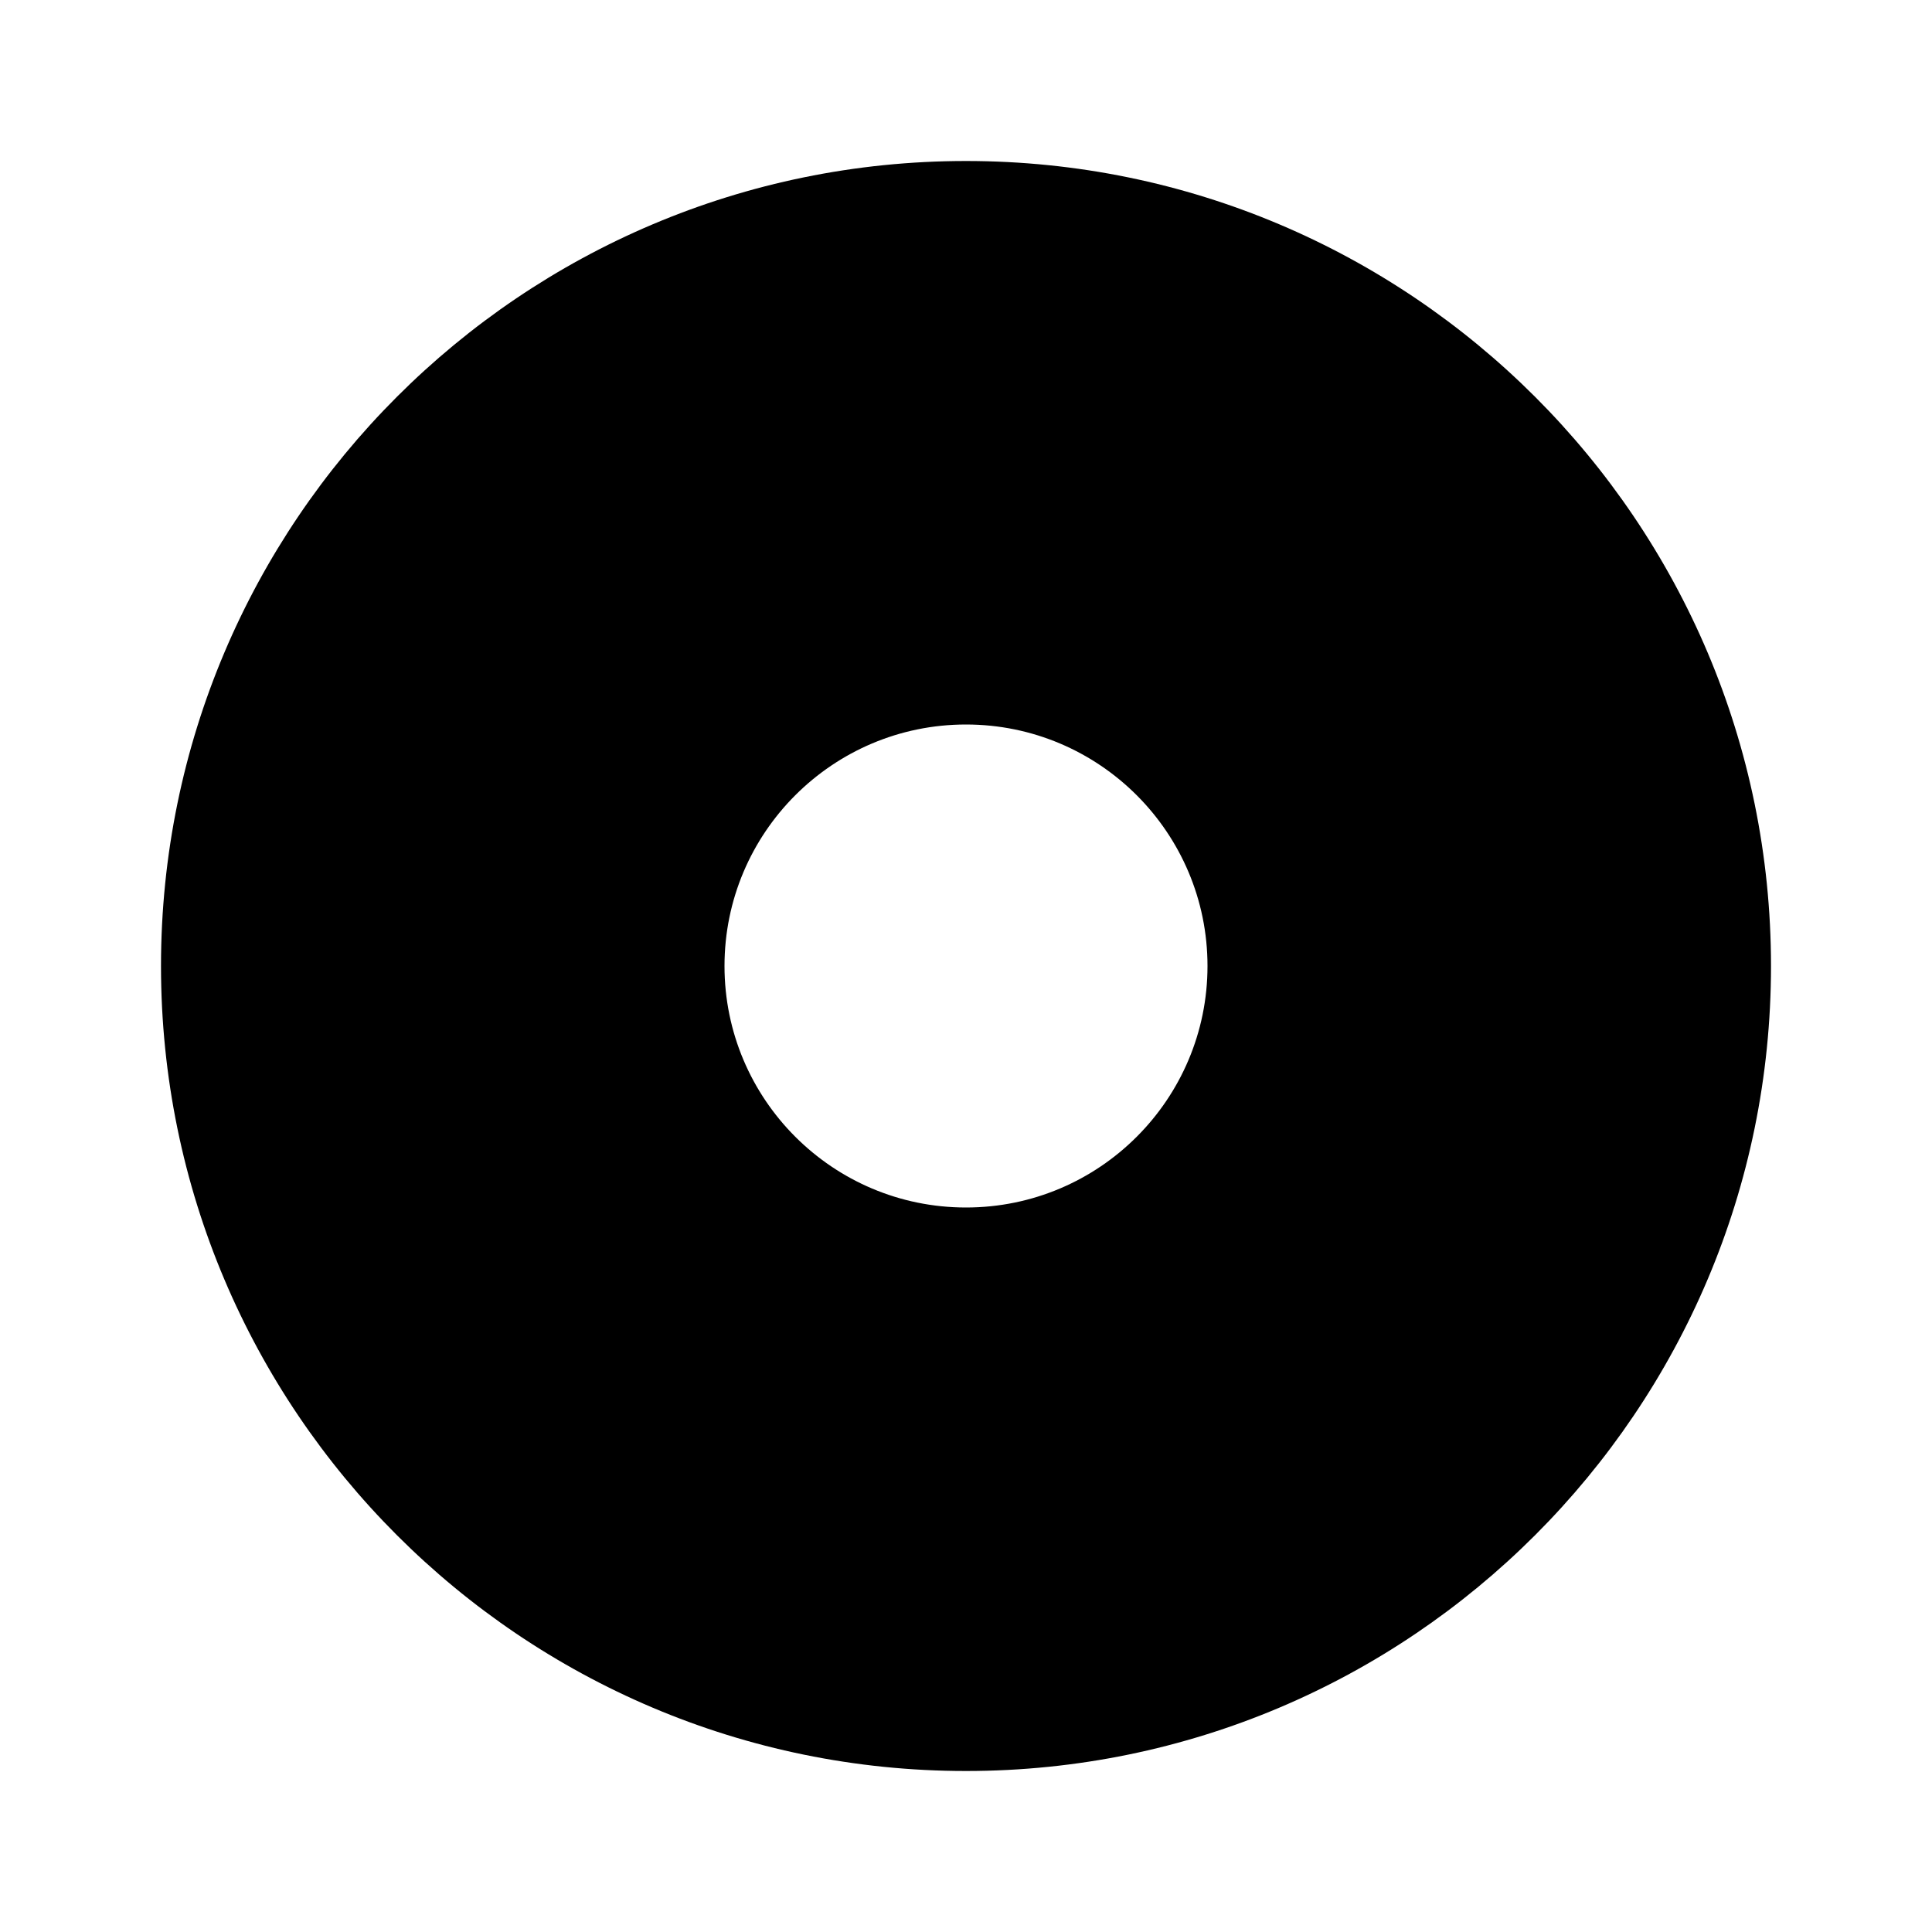
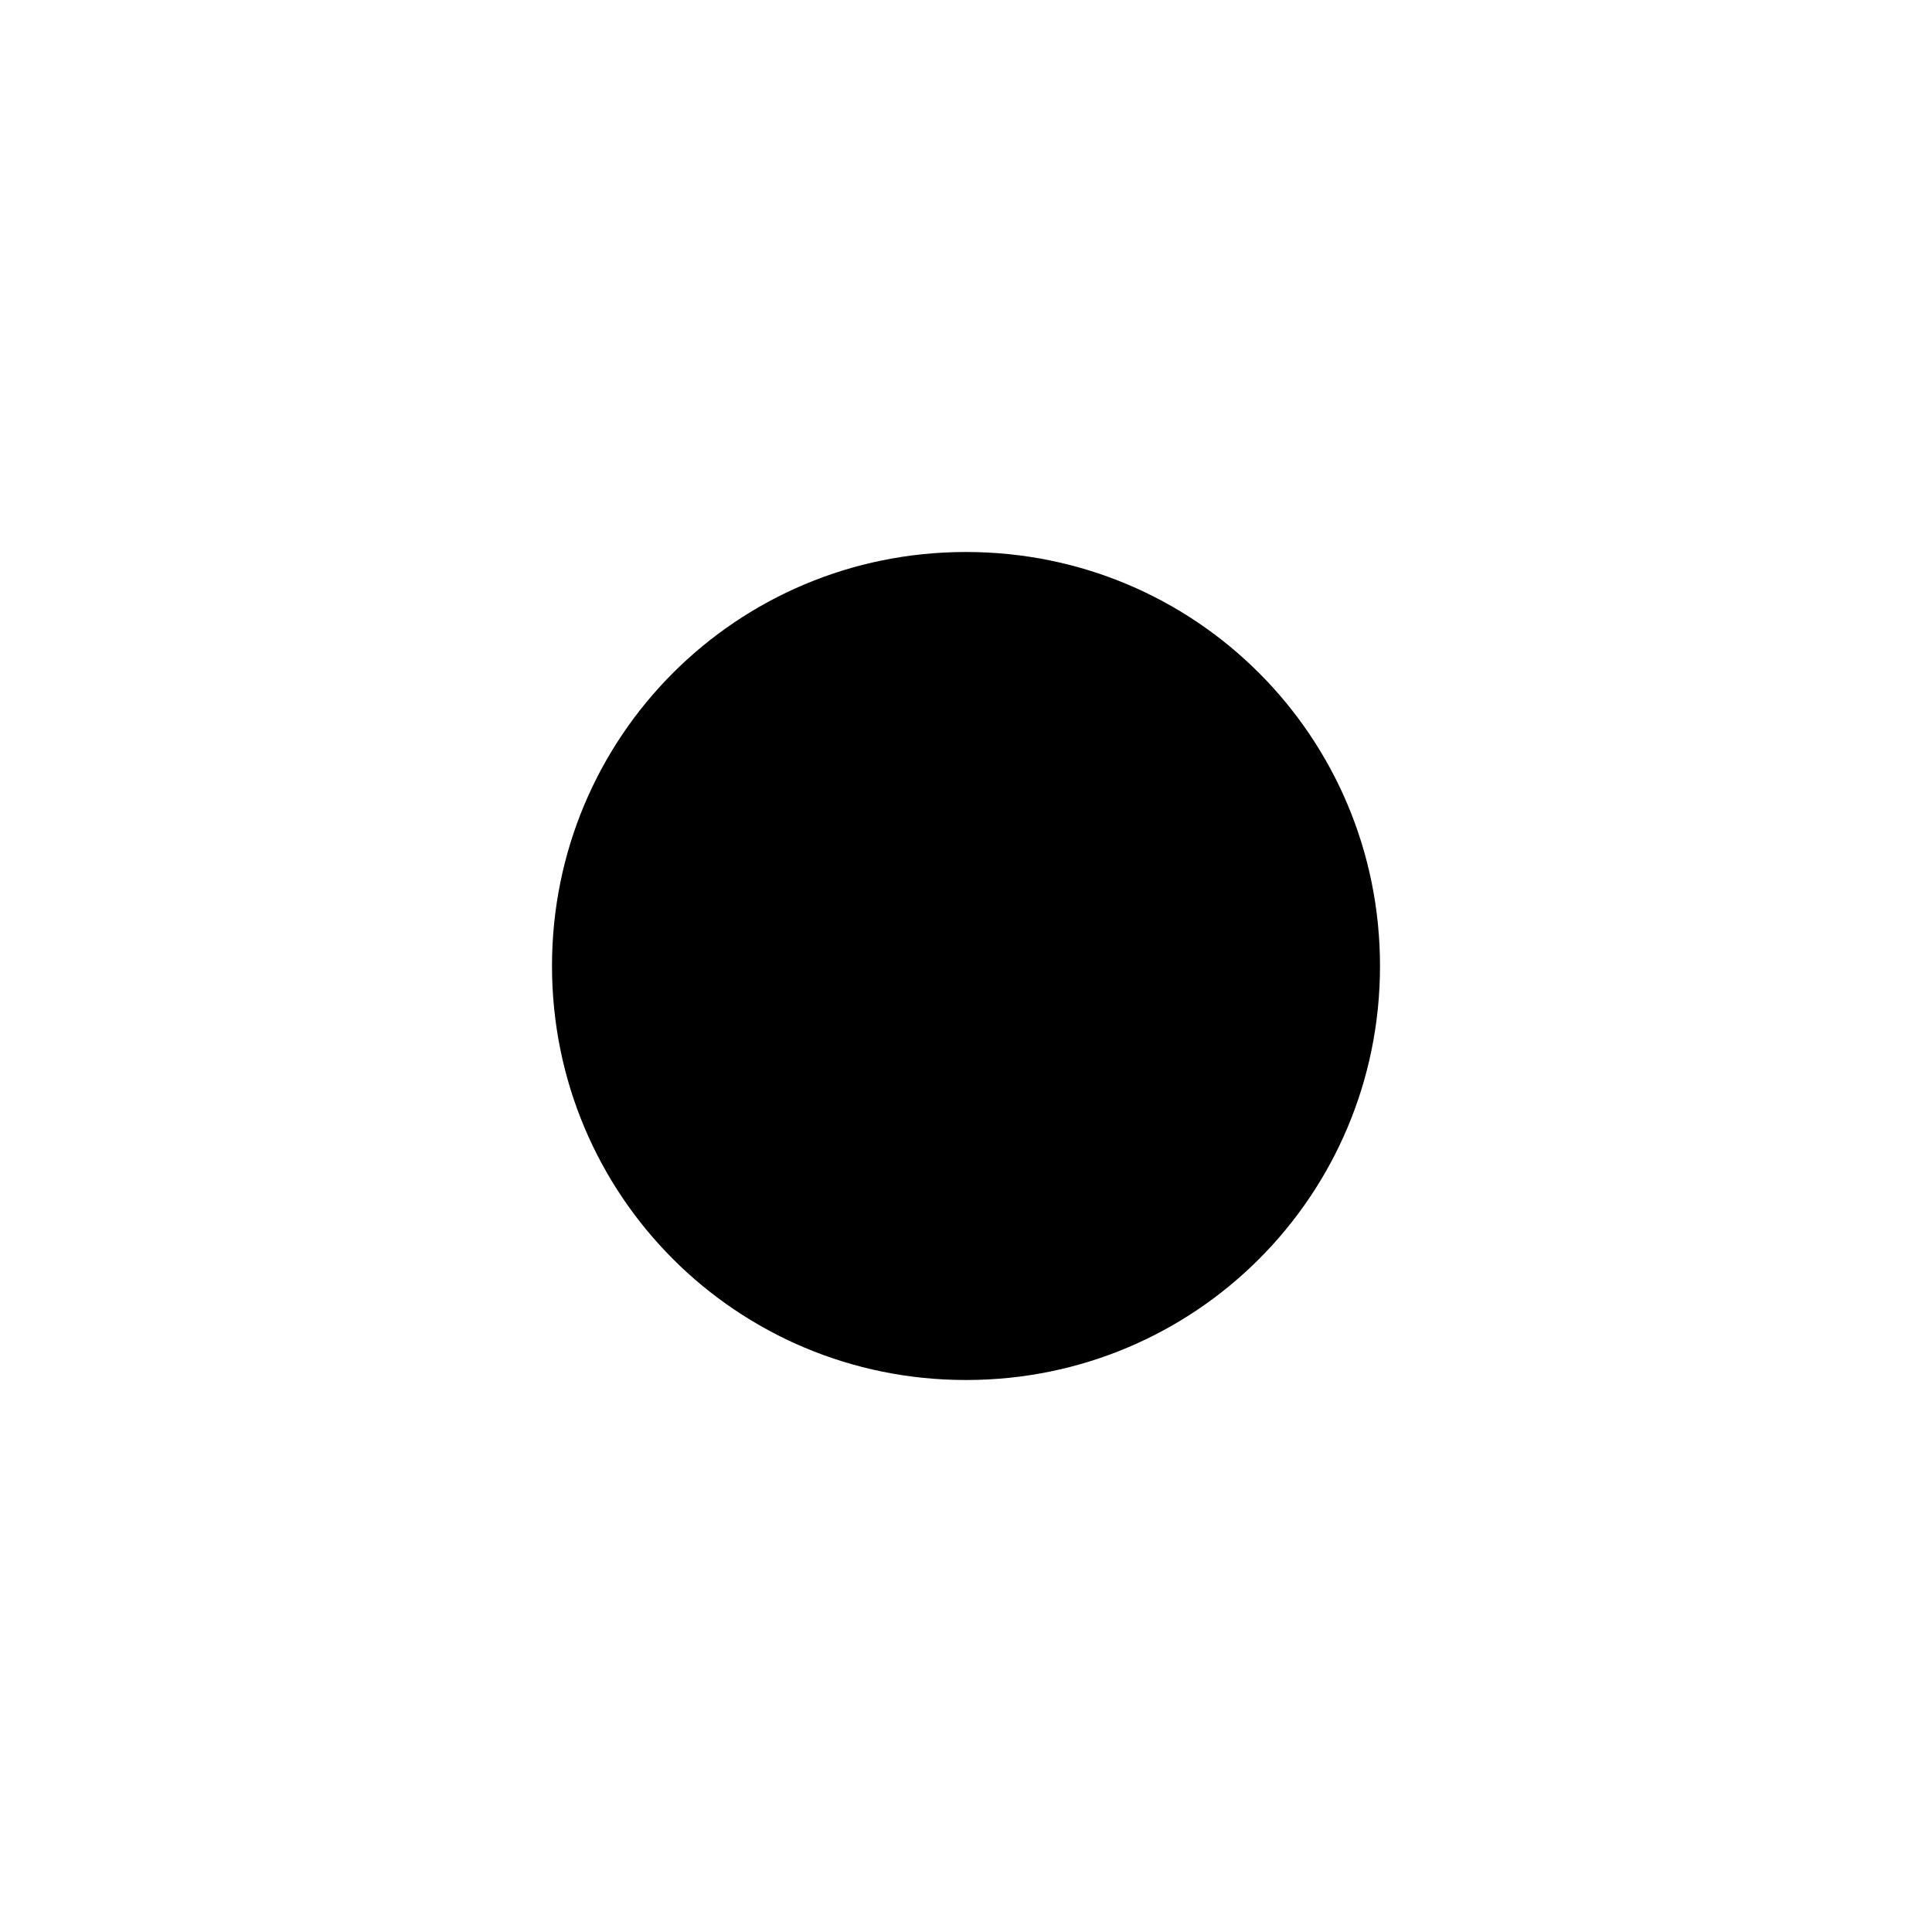
- <svg xmlns="http://www.w3.org/2000/svg" width="48" height="48" version="1.1" viewBox="0 0 48 48" id="svg4">
+ <svg xmlns="http://www.w3.org/2000/svg" width="28" height="28" version="1.1" viewBox="0 0 28 28" id="svg4">
  <defs id="defs8" />
-   <path d="M 24,4 C 12.96,4 4,12.96 4,24 4,35.04 12.96,44 24,44 35.04,44 44,35.04 44,24 44,12.96 35.04,4 24,4 Z m 0,14 c 3.312,0 6,2.688 6,6 0,3.312 -2.688,6 -6,6 -3.312,0 -6,-2.688 -6,-6 0,-3.312 2.688,-6 6,-6 z" id="path2" style="stroke-width:2" />
+   <path d="m 13.997,8 h 0.006 c 3.322,0 5.997,2.676 5.997,6 0,3.324 -2.675,6 -5.997,6 H 13.997 C 10.675,20 8,17.324 8,14 8,10.676 10.675,8 13.997,8 Z" id="path219" />
</svg>
